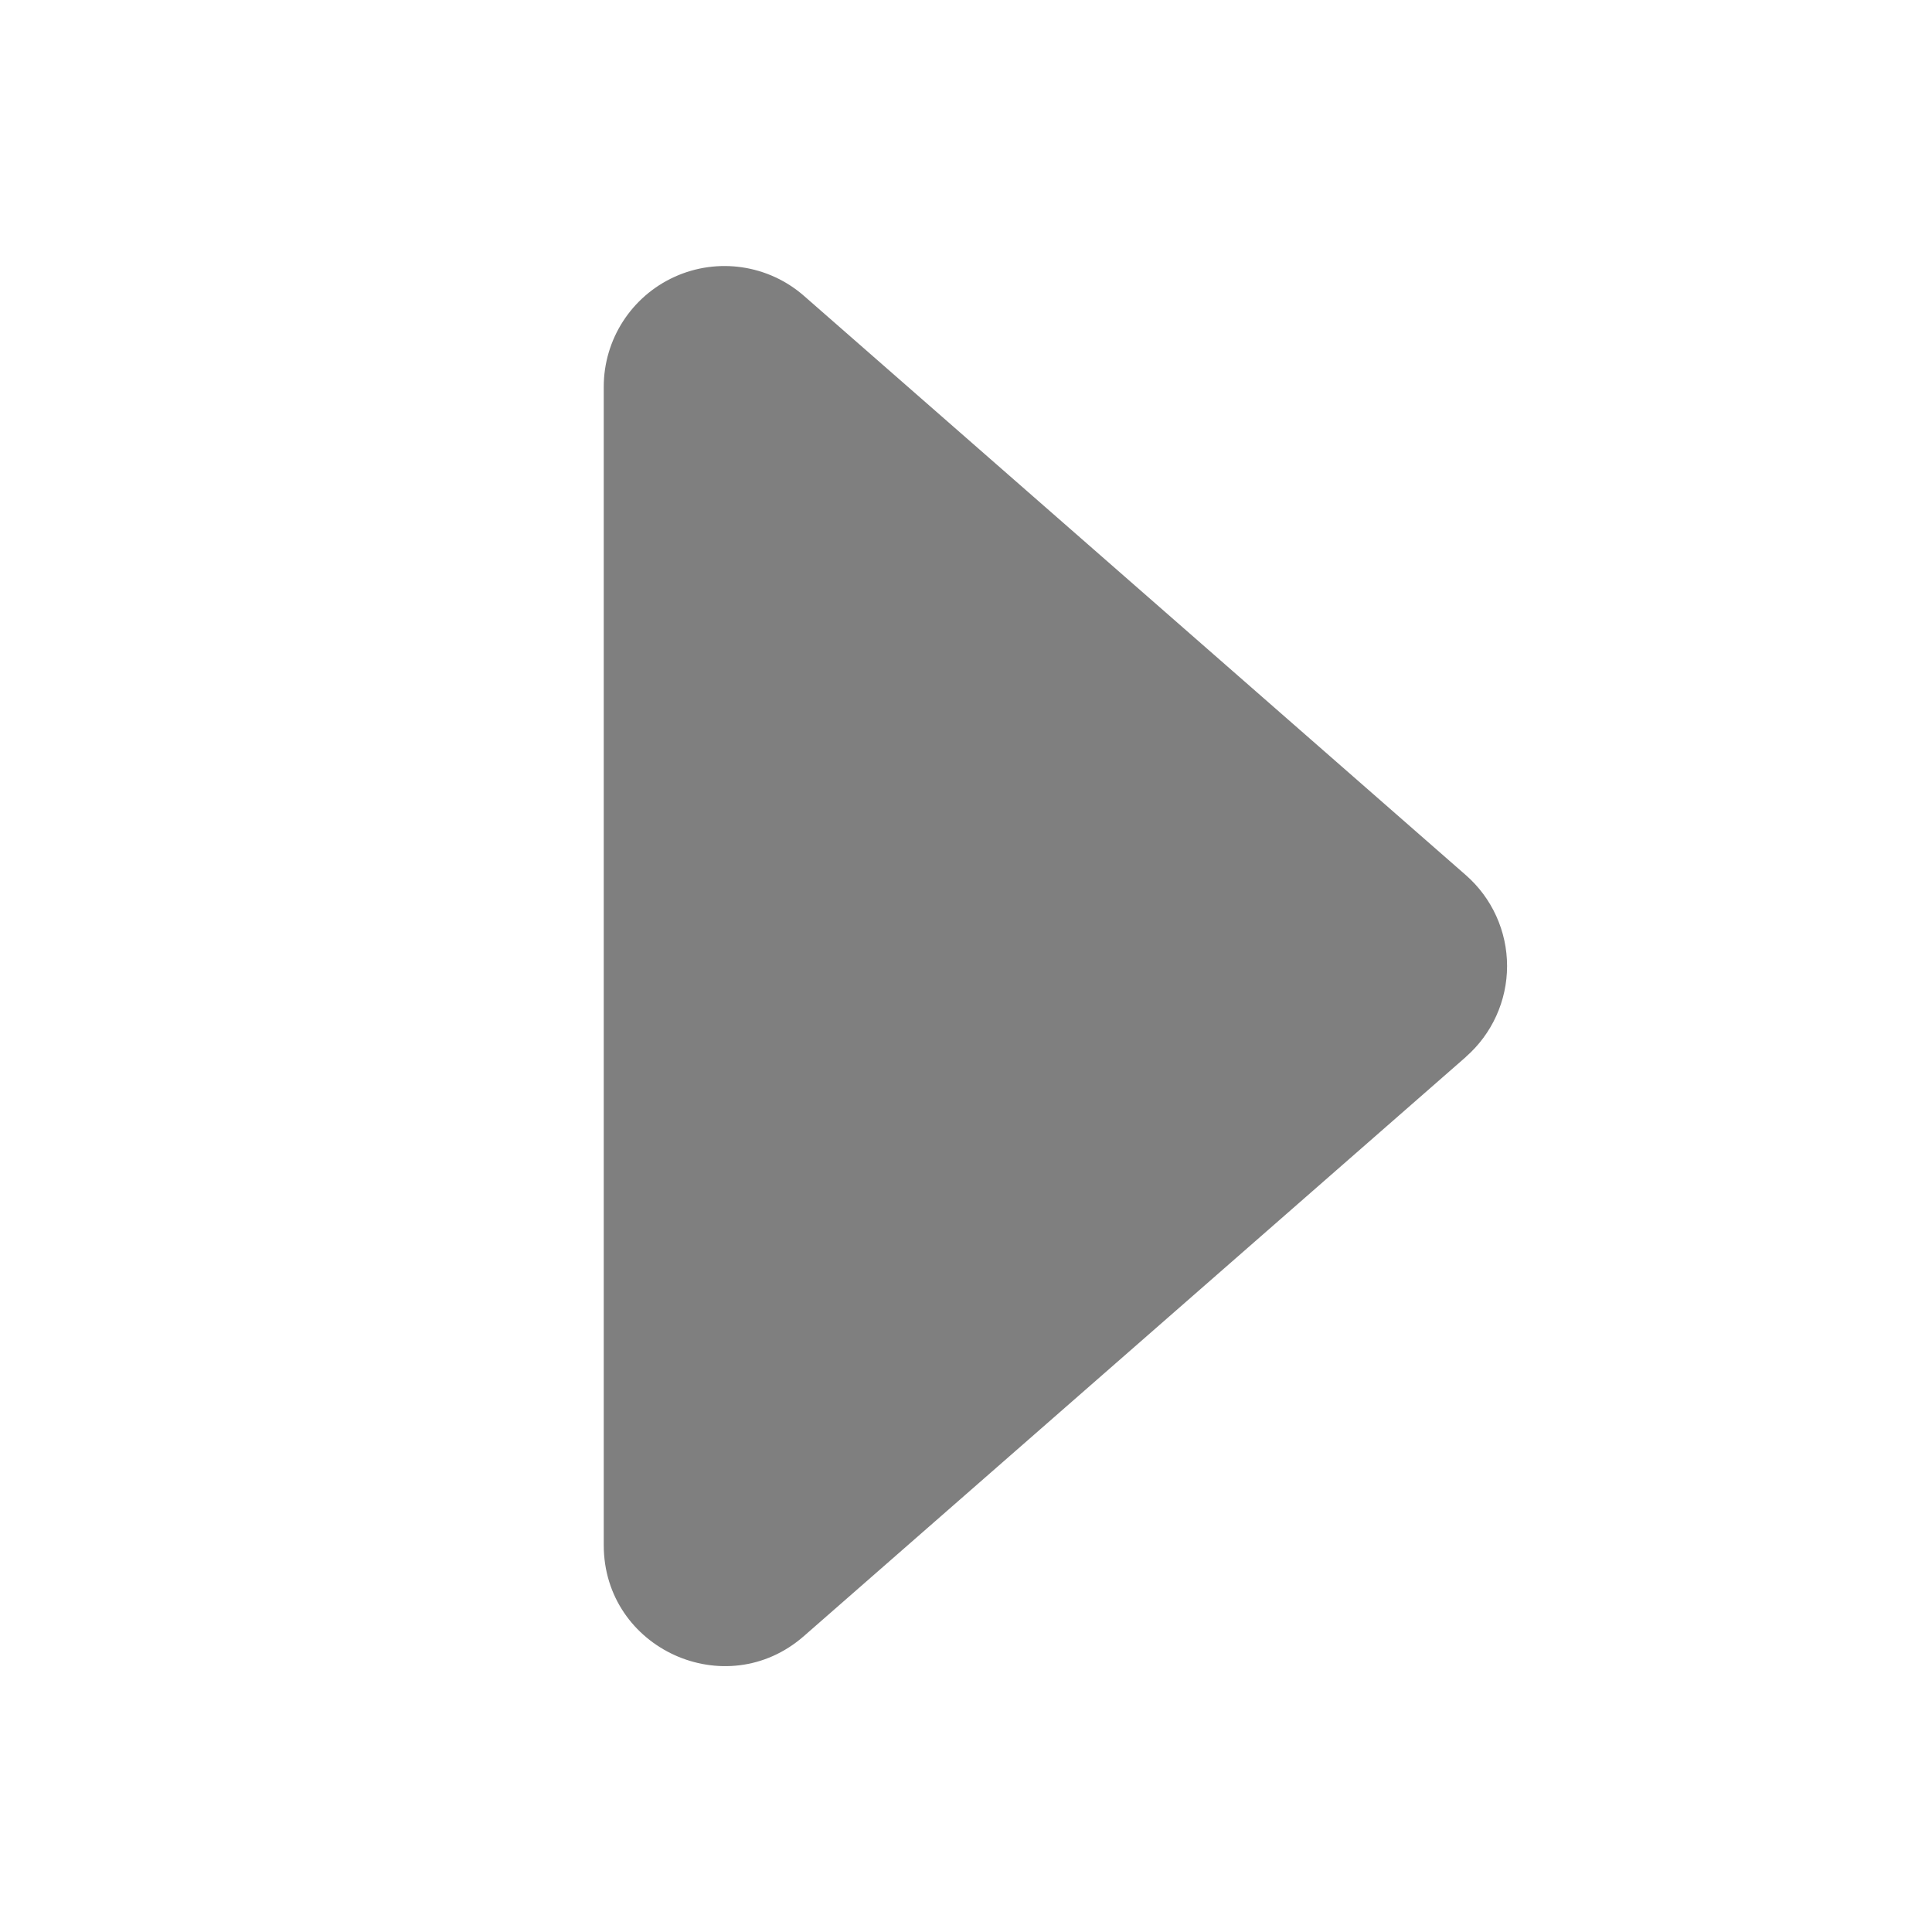
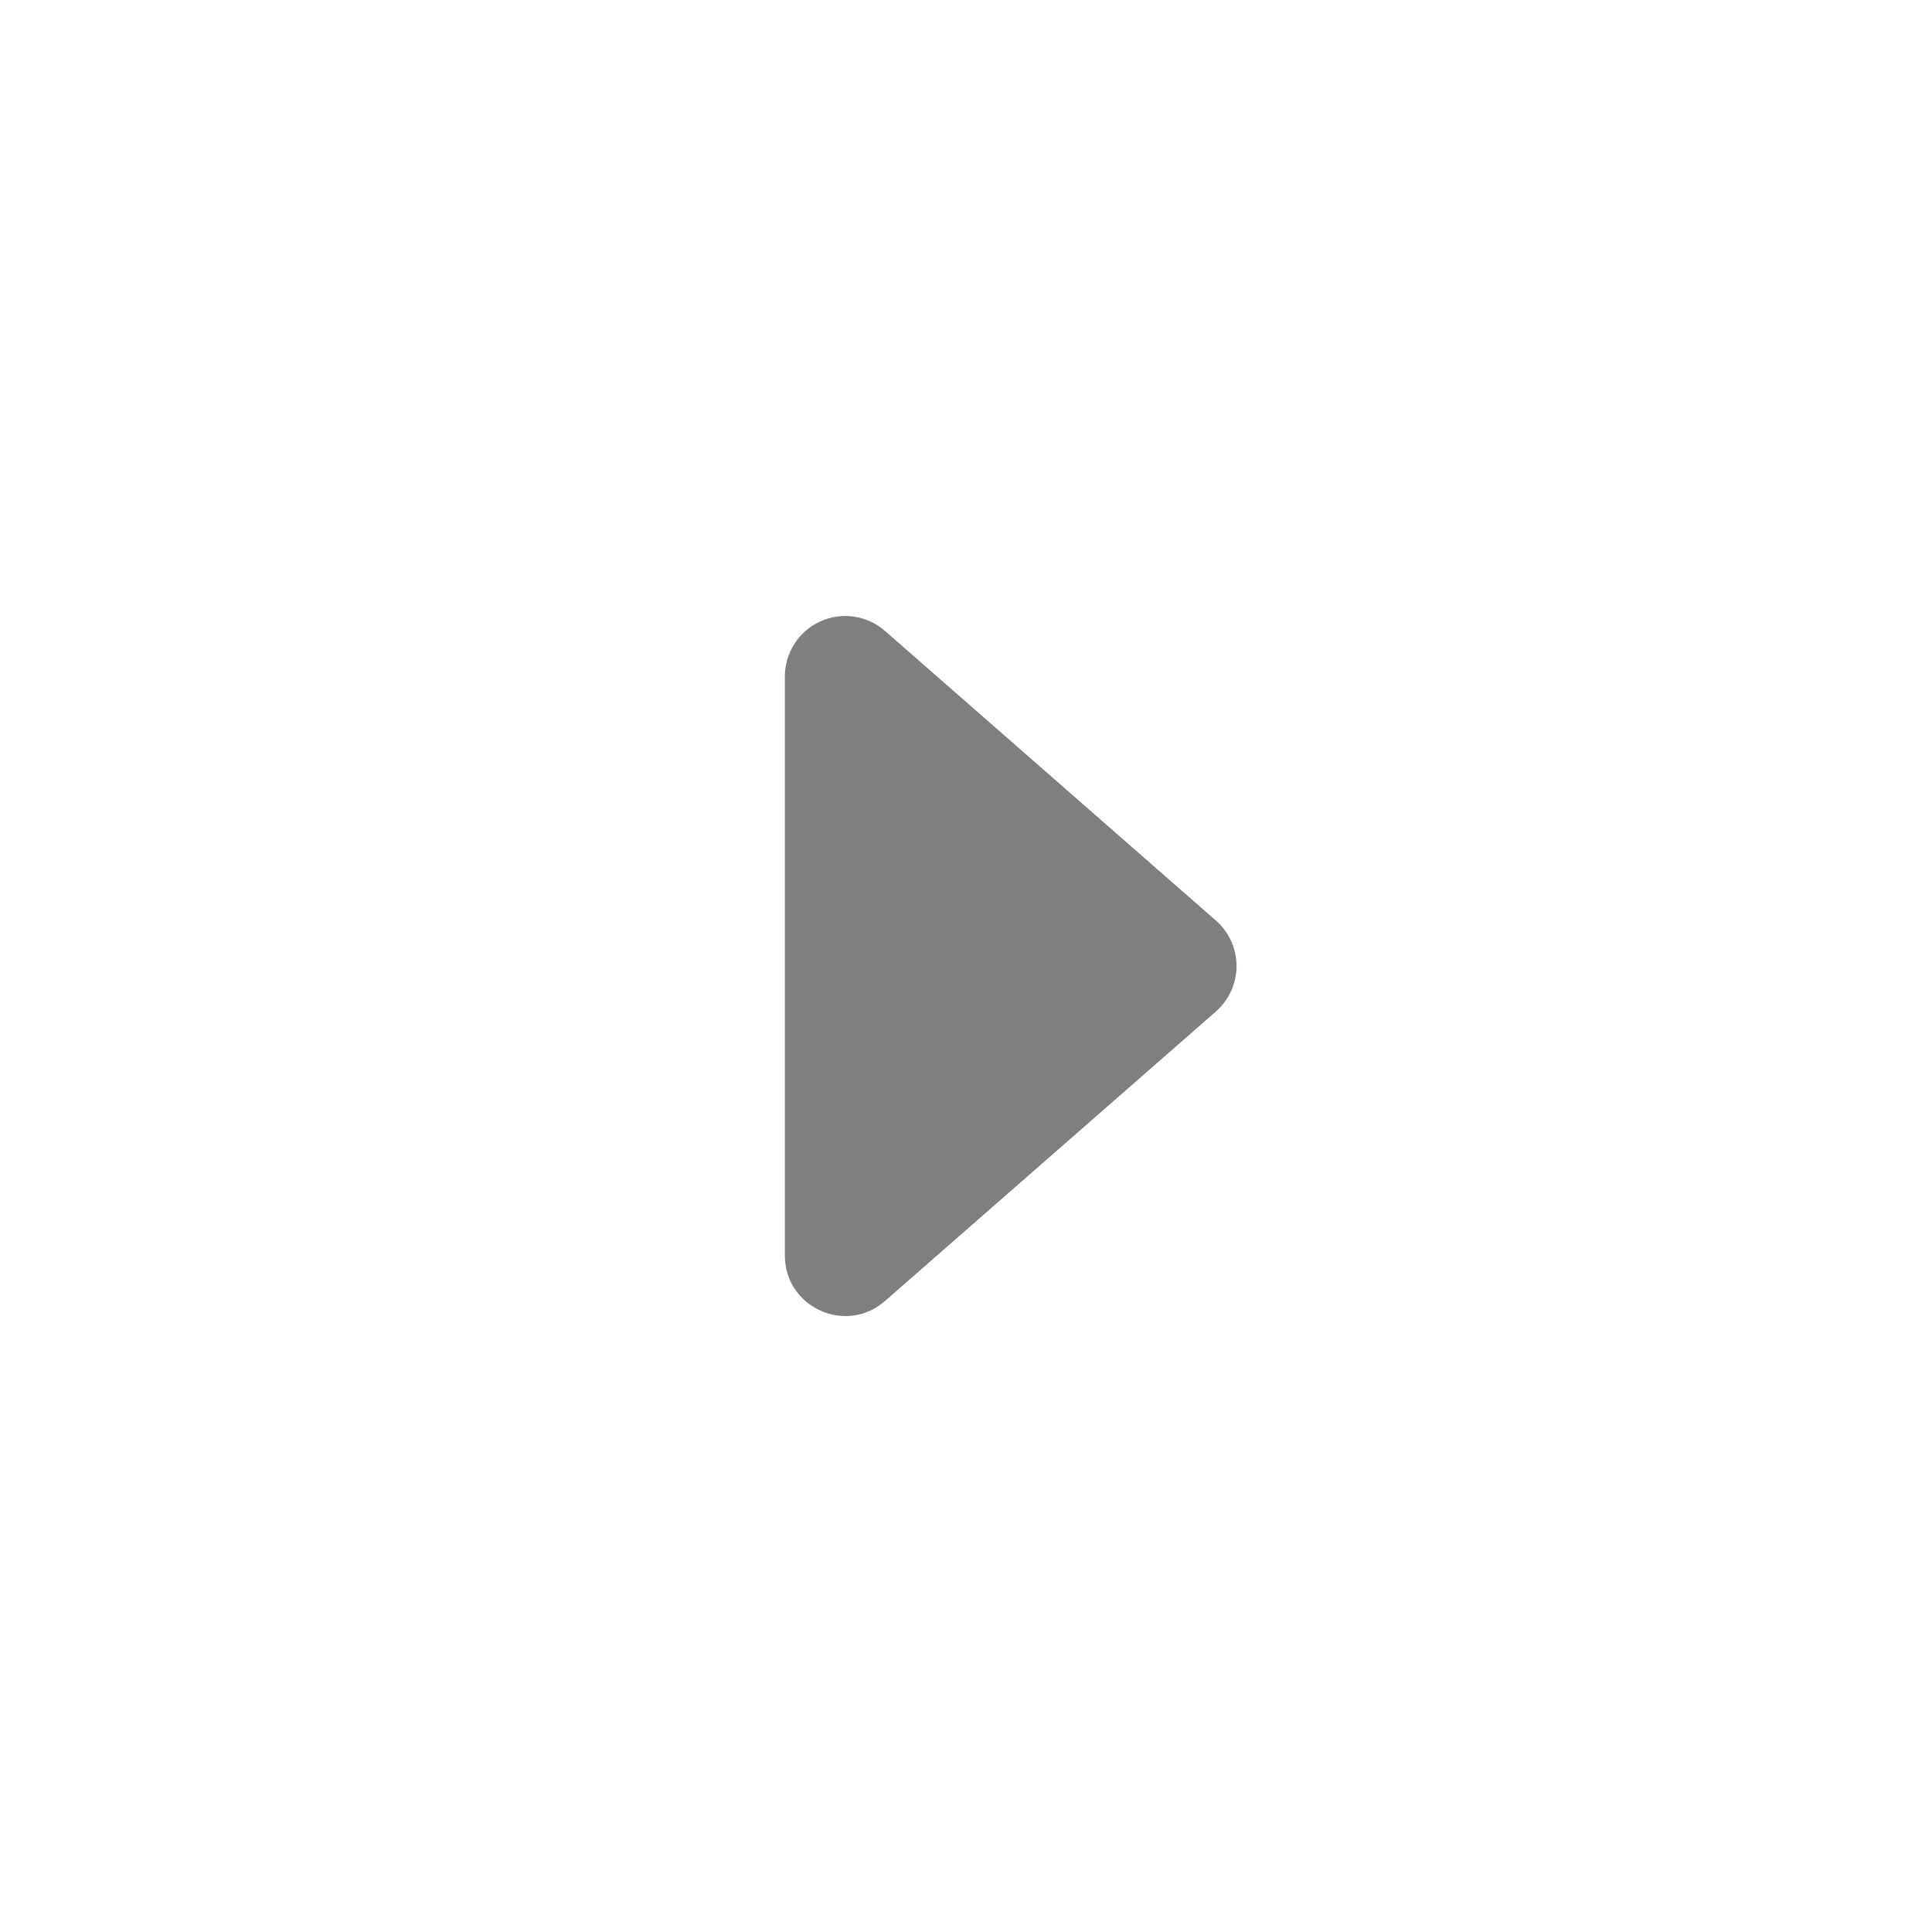
- <svg xmlns="http://www.w3.org/2000/svg" width="10" height="10" fill="#7F7F7F" class="bi bi-caret-right-fill" viewBox="0 0 16 16">
+ <svg xmlns="http://www.w3.org/2000/svg" width="64" height="64" viewBox="-8 -8 32 32" fill="#7F7F7F" class="bi bi-caret-right-fill">
  <path d="m12.14 8.753-5.482 4.796c-.646.566-1.658.106-1.658-.753V3.204a1 1 0 0 1 1.659-.753l5.48 4.796a1 1 0 0 1 0 1.506z" />
</svg>
